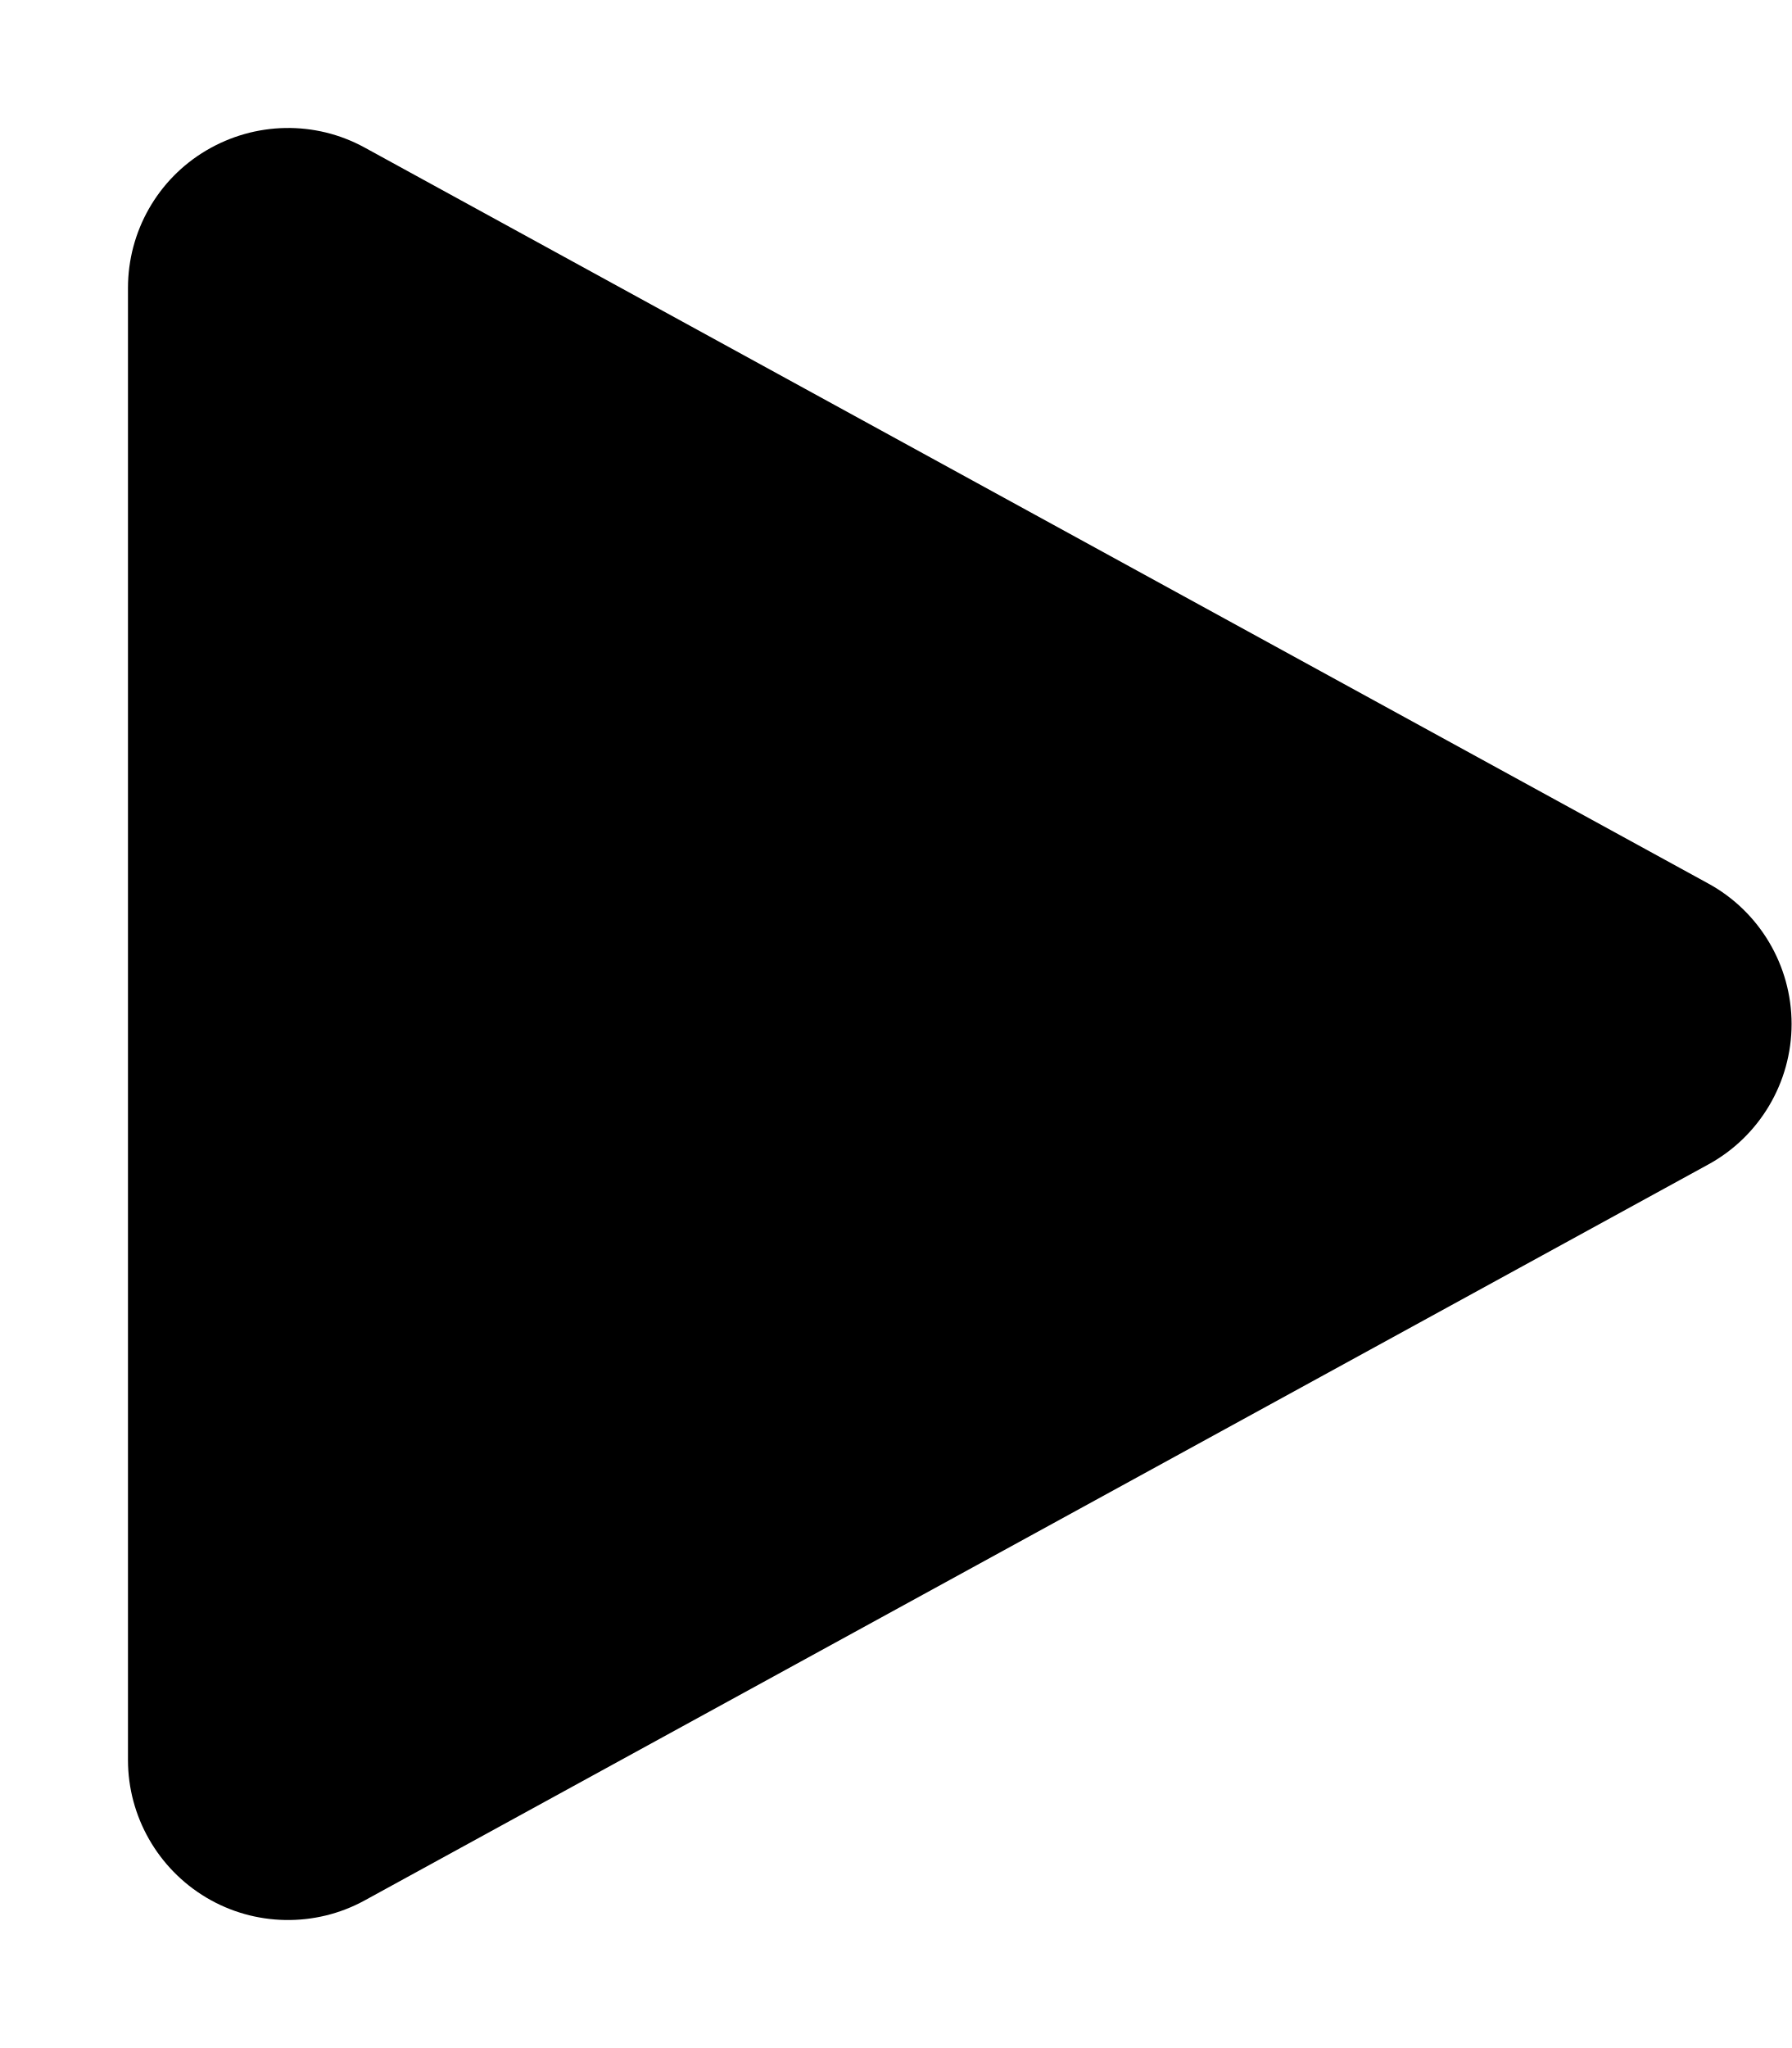
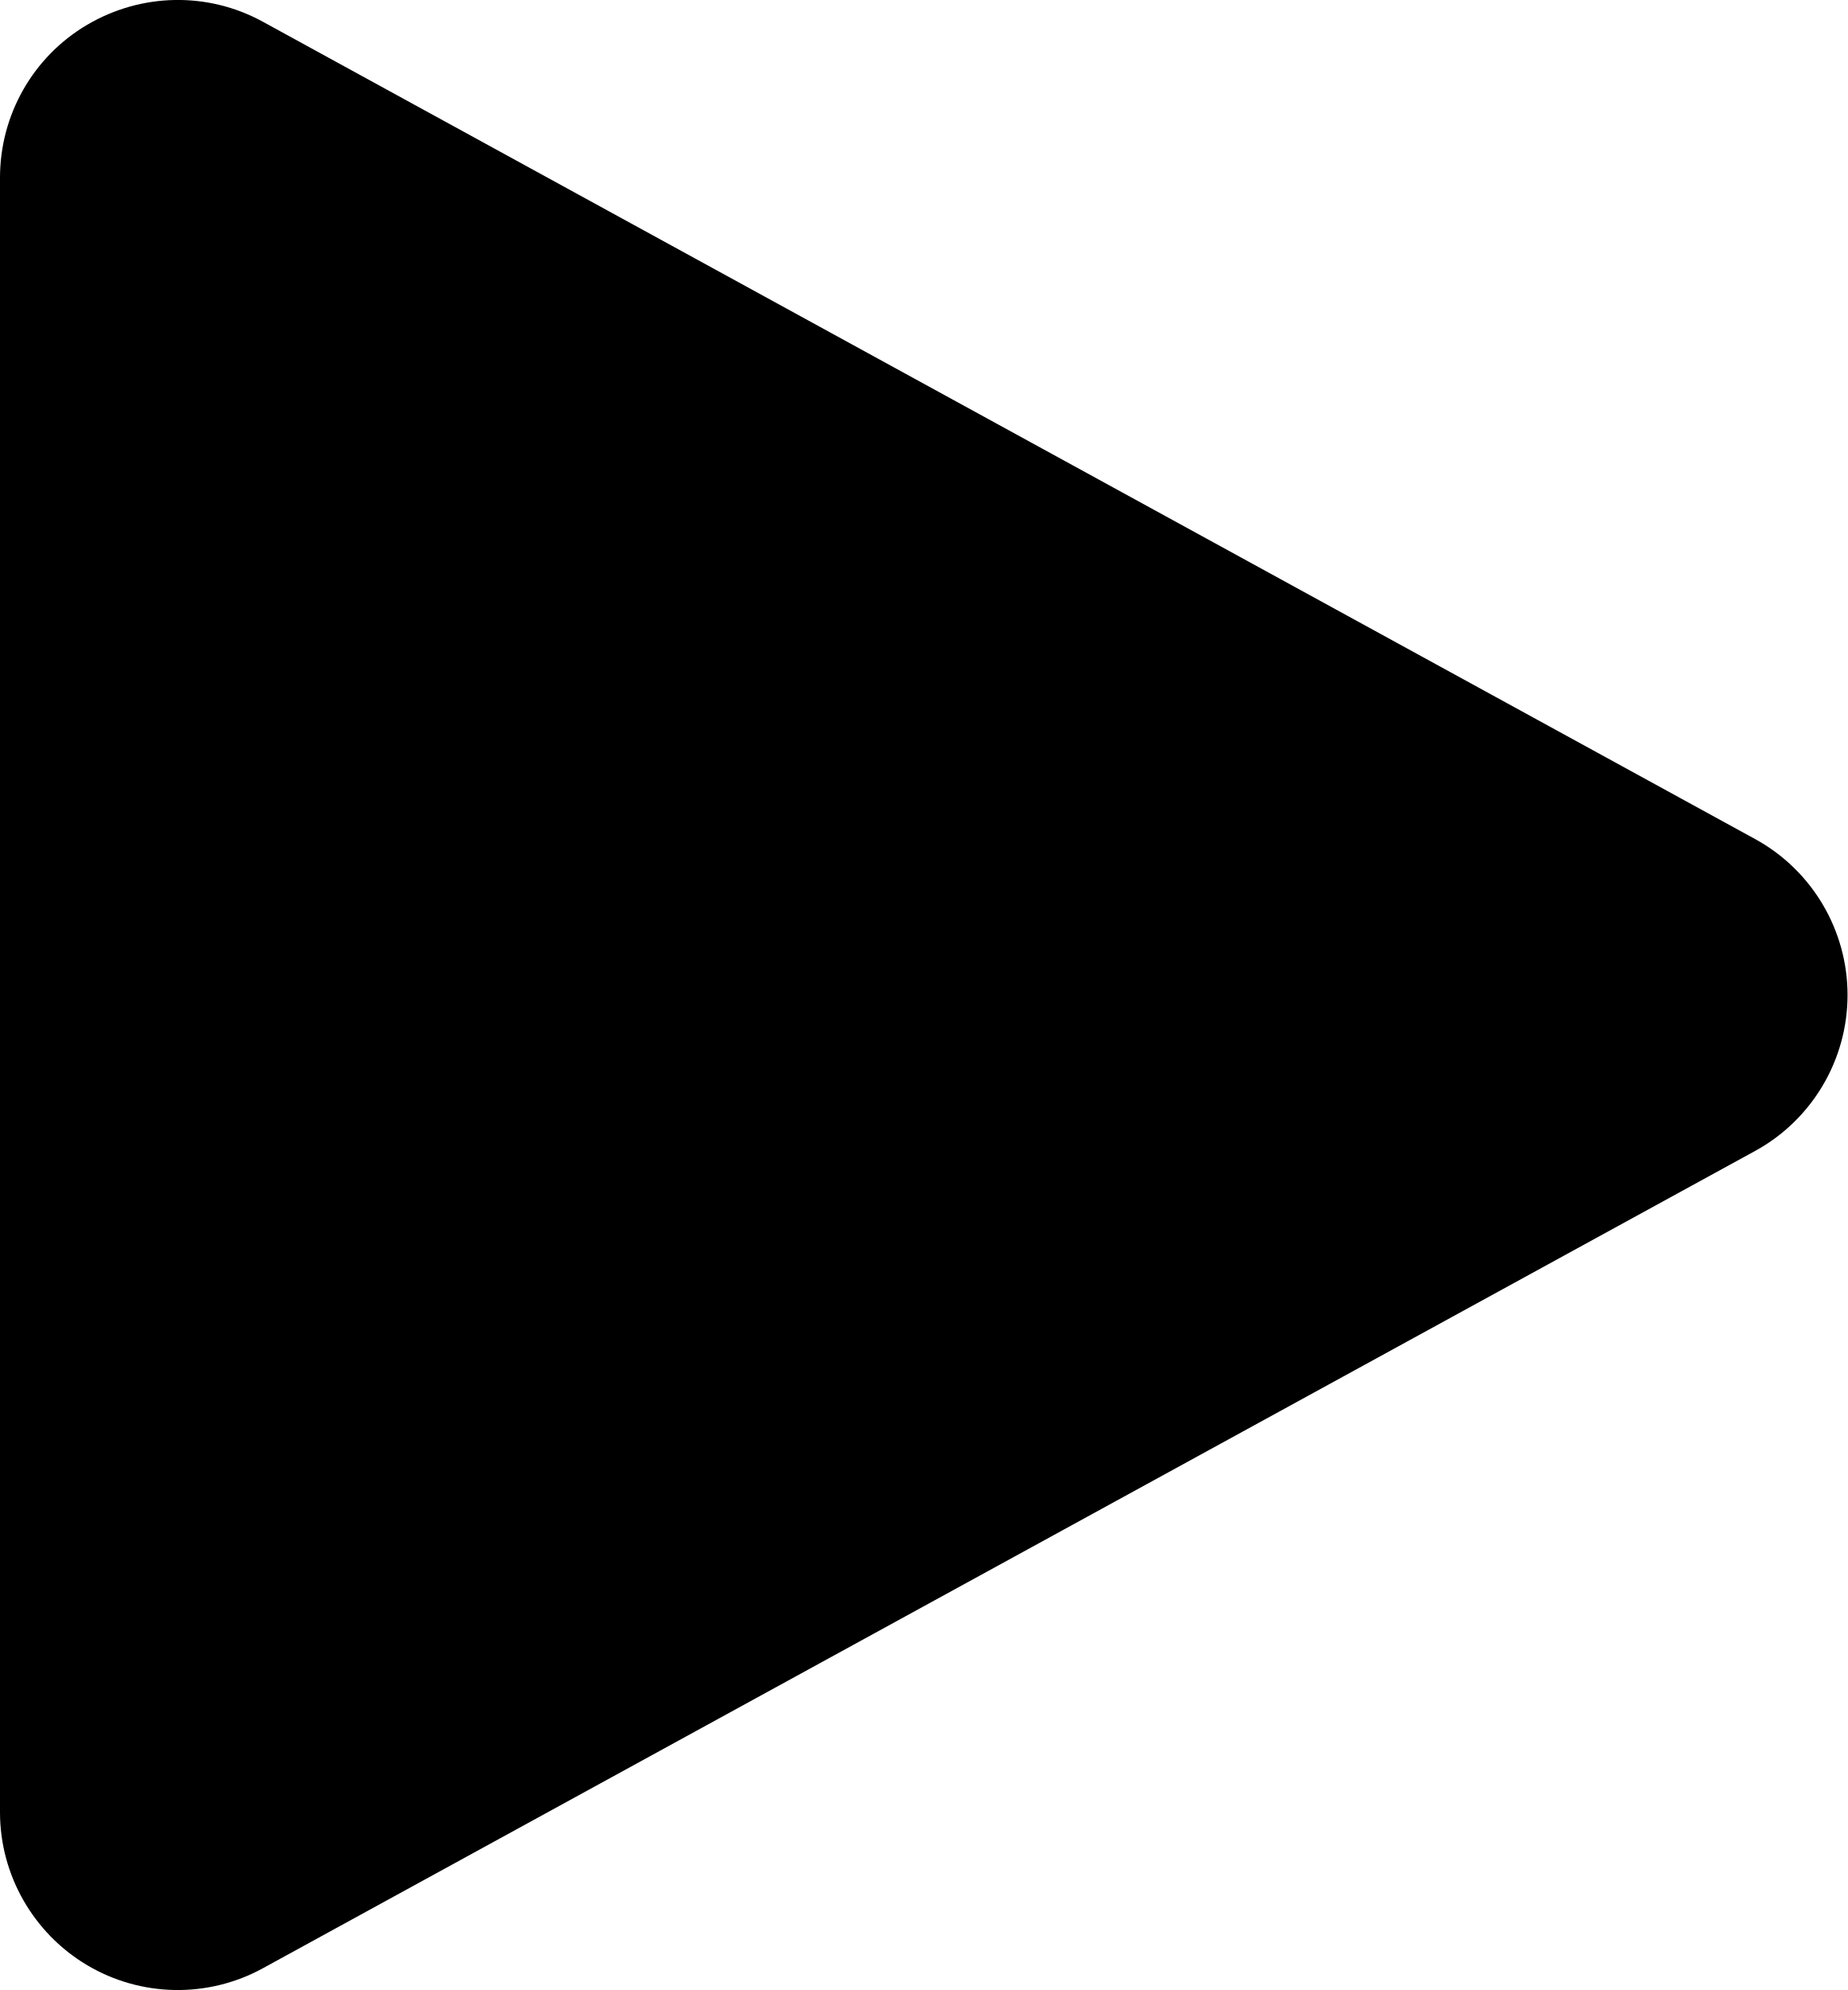
- <svg xmlns="http://www.w3.org/2000/svg" viewBox="0 0 448 512" fill="currentColor">
+ <svg xmlns="http://www.w3.org/2000/svg" viewBox="32 32 416 448" fill="currentColor">
  <path d="M91.2 36.9c-12.4-6.8-27.4-6.5-39.6 .7S32 57.9 32 72l0 368c0 14.1 7.5 27.2 19.6 34.4s27.2 7.5 39.6 .7l336-184c12.8-7 20.8-20.5 20.8-35.1s-8-28.1-20.8-35.1l-336-184z" />
</svg>
